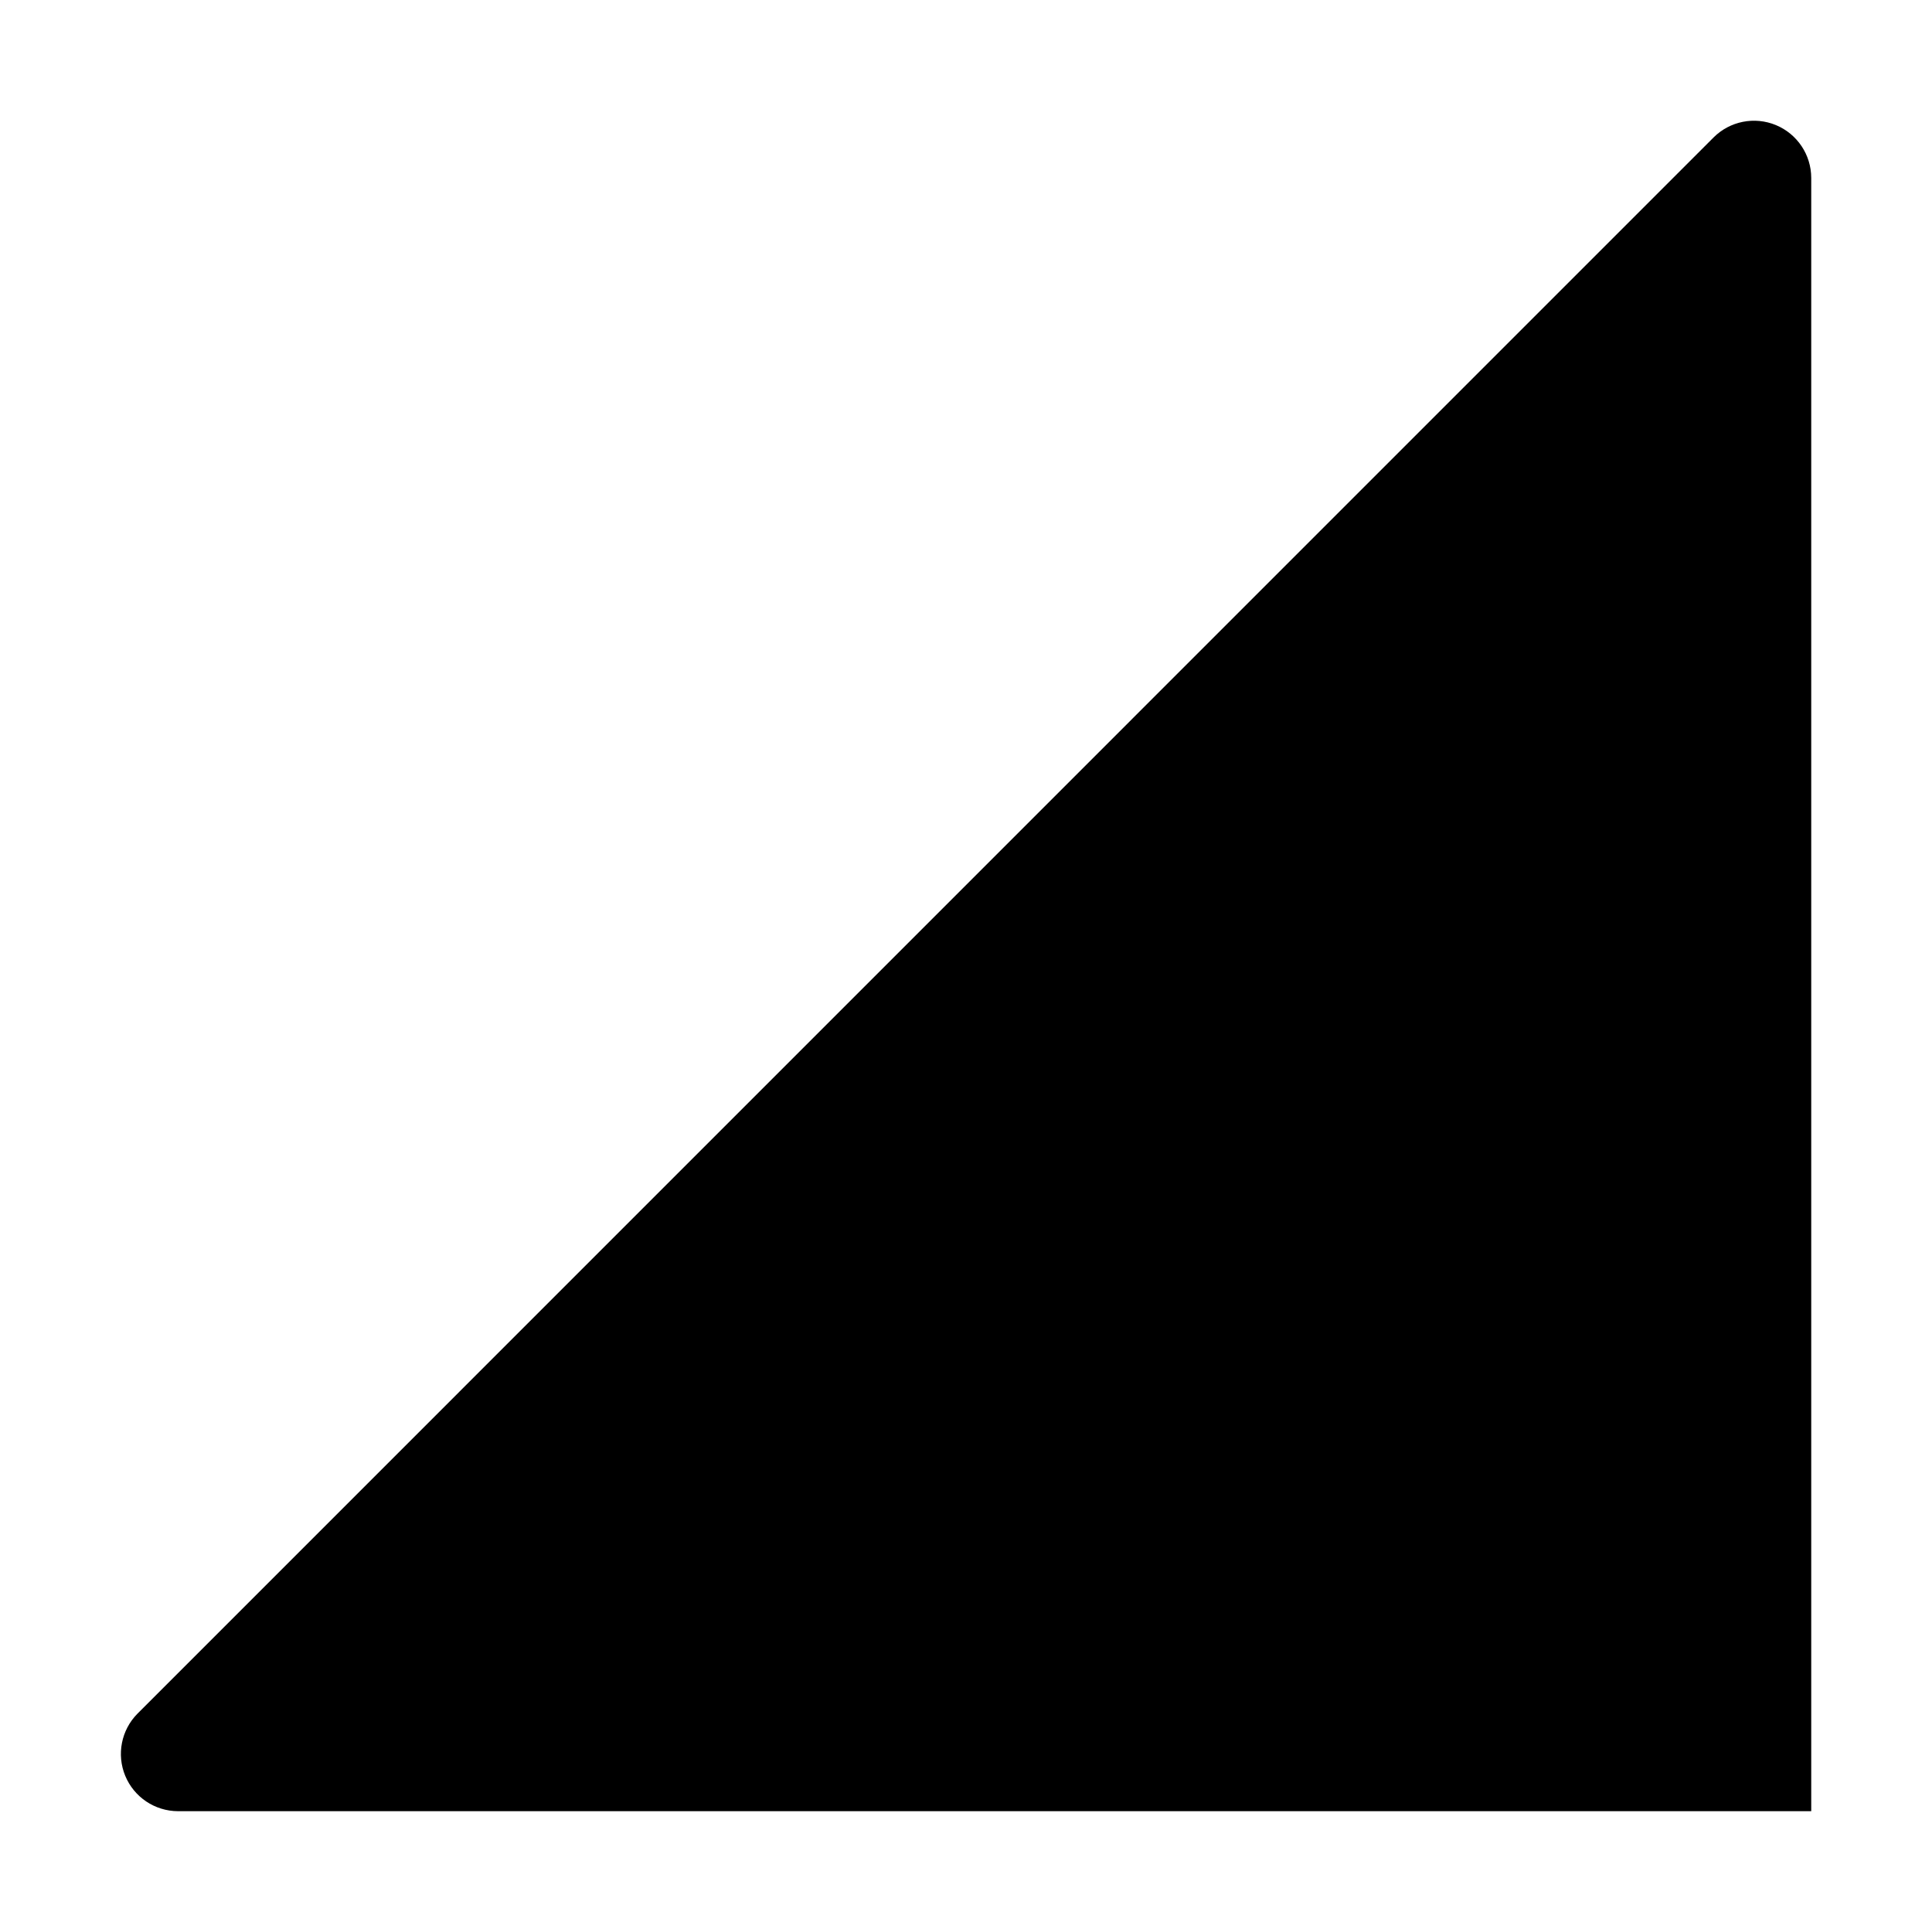
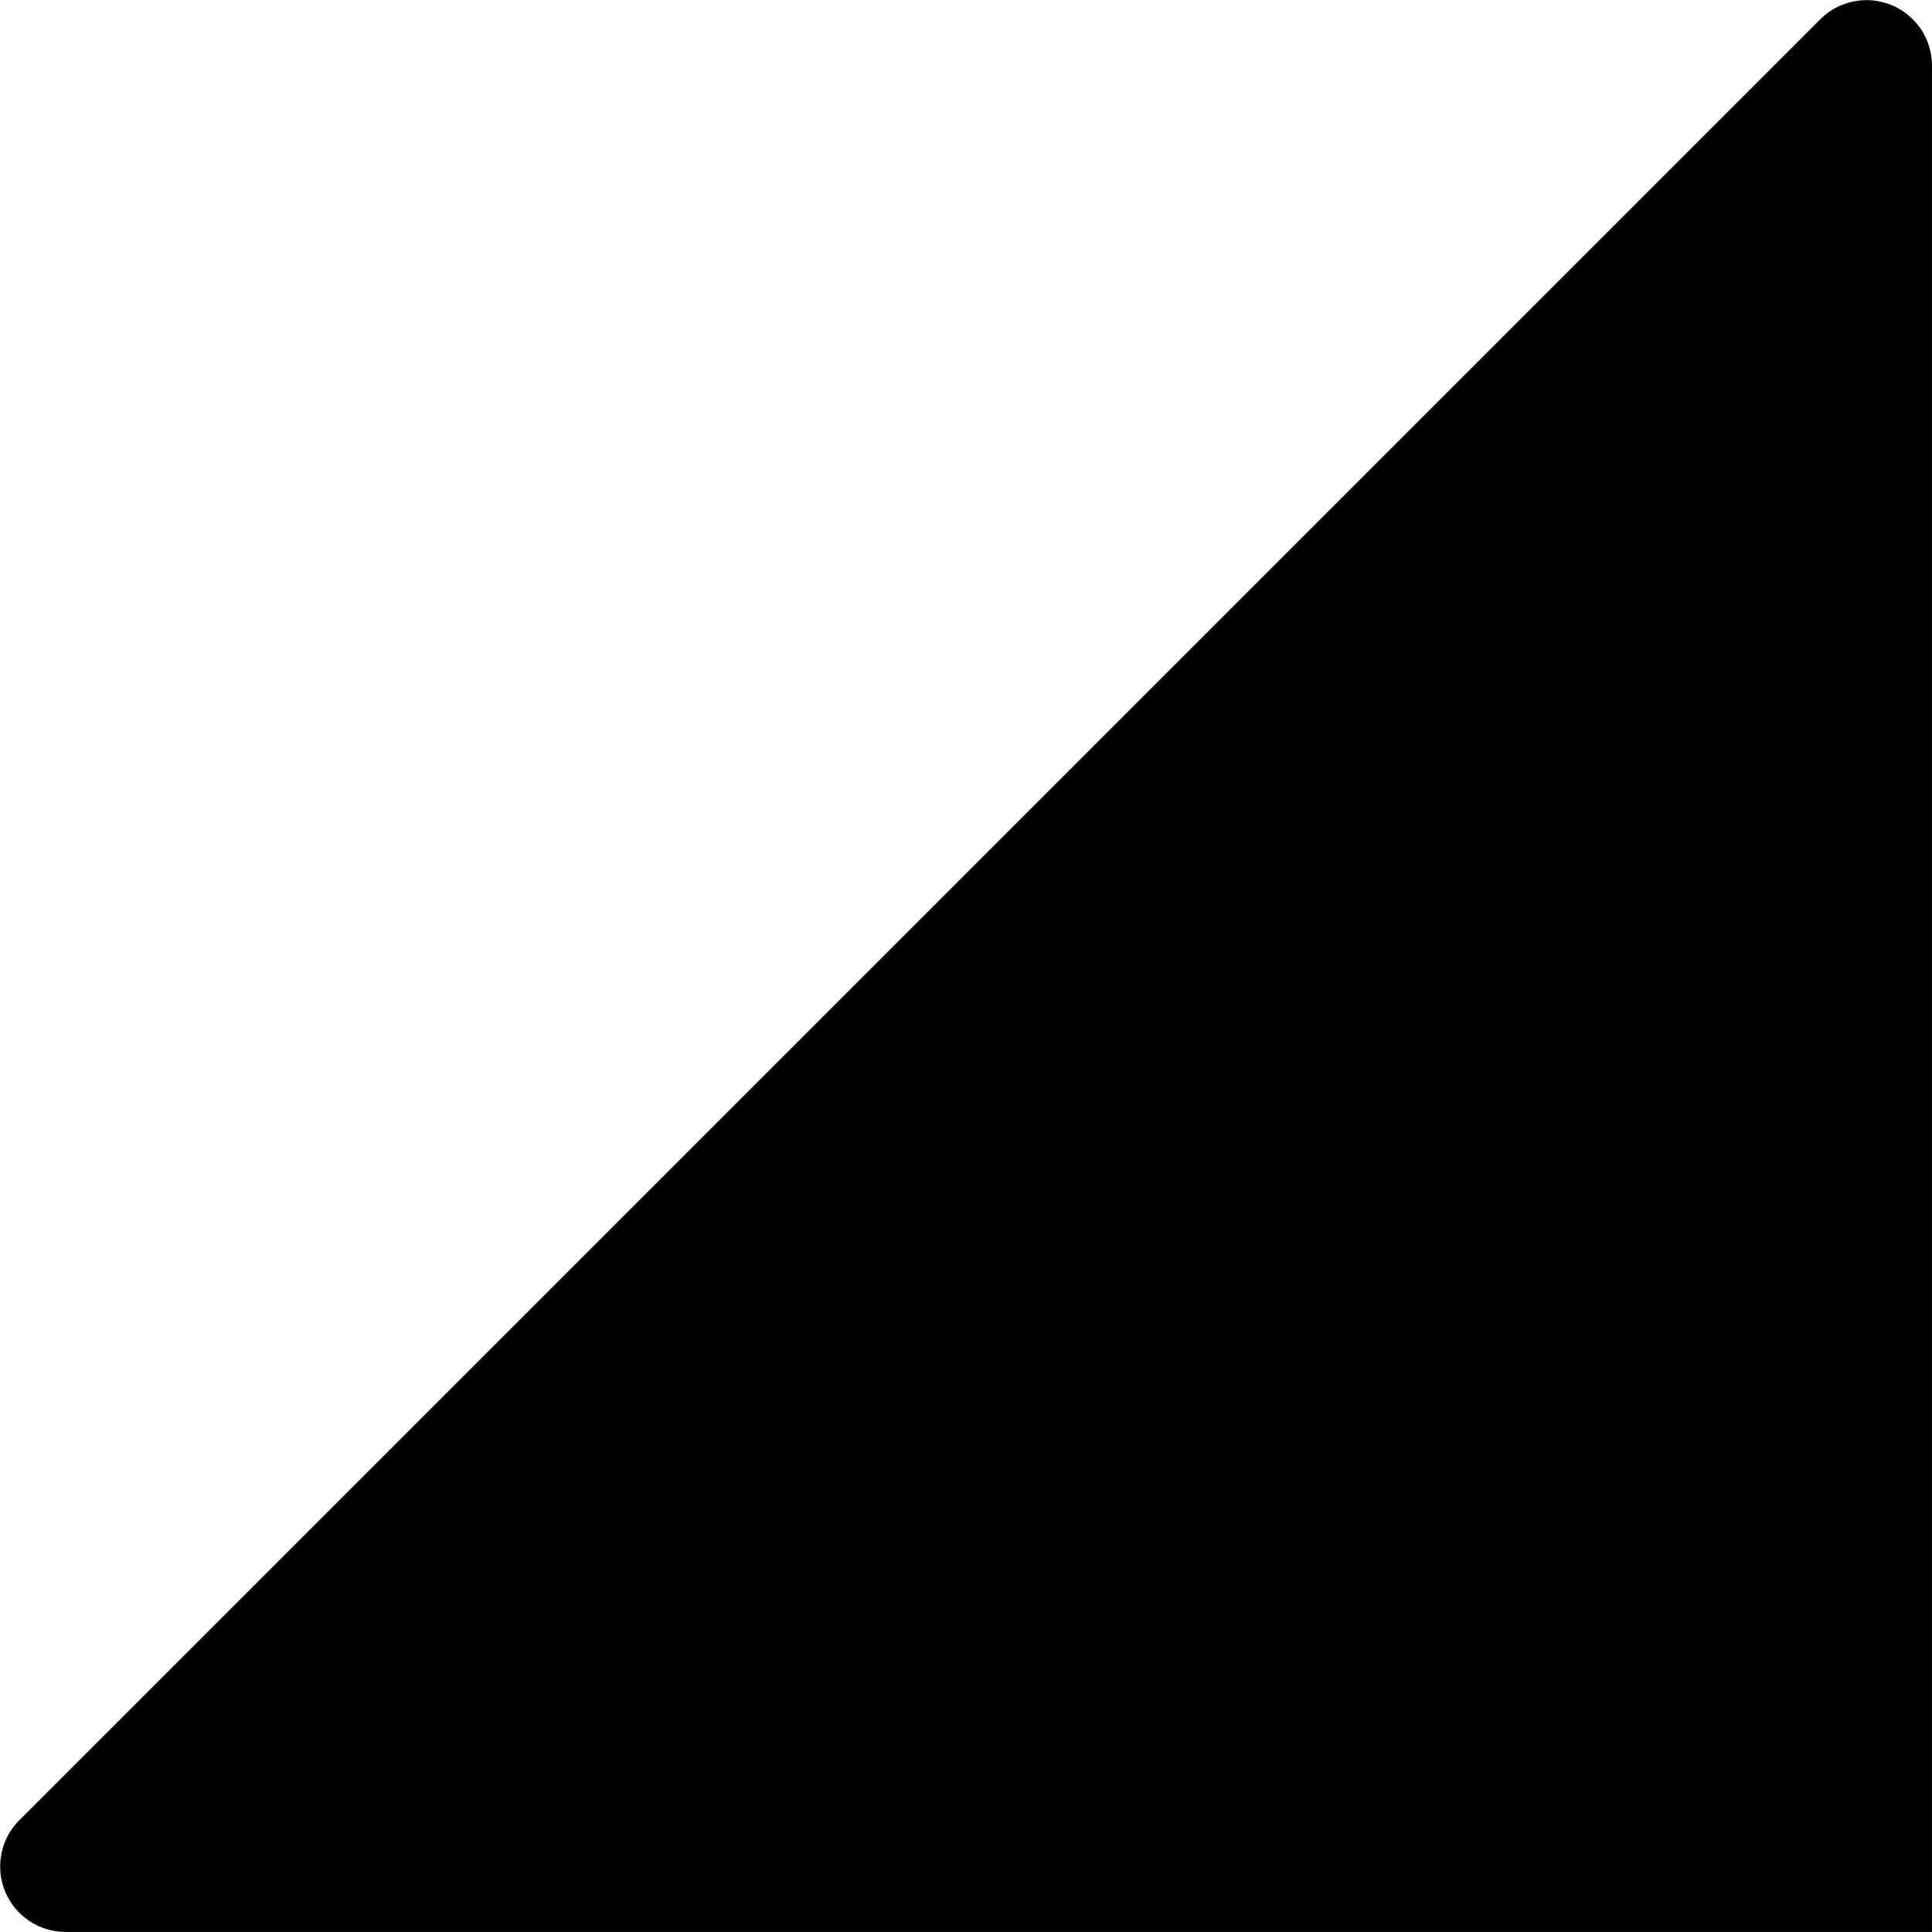
<svg xmlns="http://www.w3.org/2000/svg" xmlns:xlink="http://www.w3.org/1999/xlink" width="16" height="16" id="svg2" version="1.1">
  <defs id="defs4">
    <linearGradient id="linearGradient5306">
      <stop style="stop-color:#ffffff;stop-opacity:0.099;" offset="0" id="stop5308" />
      <stop style="stop-color:#ffffff;stop-opacity:0;" offset="1" id="stop5310" />
    </linearGradient>
    <linearGradient id="linearGradient5290">
      <stop style="stop-color:#00ffff;stop-opacity:0.098;" offset="0" id="stop5292" />
      <stop id="stop6740" offset="0.5" style="stop-color:#00ff7f;stop-opacity:0.047;" />
      <stop style="stop-color:#00ff00;stop-opacity:0;" offset="1" id="stop5294" />
    </linearGradient>
    <linearGradient id="linearGradient5188">
      <stop style="stop-color:#64b5f6;stop-opacity:0.247;" offset="0" id="stop5198" />
      <stop style="stop-color:#64b5f6;stop-opacity:0;" offset="1" id="stop5192" />
    </linearGradient>
    <linearGradient id="linearGradient3975">
      <stop style="stop-color:#ff5555;stop-opacity:1;" offset="0" id="stop3977" />
    </linearGradient>
    <linearGradient id="linearGradient3969">
      <stop style="stop-color:#87cdde;stop-opacity:1;" offset="0" id="stop3971" />
    </linearGradient>
    <filter id="filter3945" x="0" y="6" width="1.2" style="color-interpolation-filters:sRGB">
      <feDiffuseLighting id="feDiffuseLighting3947" lighting-color="#fdfdfd" surfaceScale="121.495" diffuseConstant="28.448" />
    </filter>
    <filter id="filter3979" style="color-interpolation-filters:sRGB">
      <feFlood flood-opacity="0.2" flood-color="rgb(0,0,0)" result="flood" id="feFlood3981" />
      <feComposite in="flood" in2="SourceGraphic" operator="in" result="composite1" id="feComposite3983" />
      <feGaussianBlur stdDeviation="6" result="blur" id="feGaussianBlur3985" />
      <feOffset dx="0" dy="6" result="offset" id="feOffset3987" />
      <feComposite in="SourceGraphic" in2="offset" operator="over" result="fbSourceGraphic" id="feComposite3989" />
      <feColorMatrix result="fbSourceGraphicAlpha" in="fbSourceGraphic" values="0 0 0 -1 0 0 0 0 -1 0 0 0 0 -1 0 0 0 0 1 0" id="feColorMatrix3991" />
      <feFlood id="feFlood3993" flood-opacity="0.2" flood-color="rgb(0,0,0)" result="flood" in="fbSourceGraphic" />
      <feComposite id="feComposite3995" in2="fbSourceGraphic" in="flood" operator="in" result="composite1" />
      <feGaussianBlur id="feGaussianBlur3997" stdDeviation="6" result="blur" />
      <feOffset id="feOffset3999" dx="0" dy="6" result="offset" />
      <feComposite id="feComposite4001" in2="offset" in="fbSourceGraphic" operator="over" result="composite2" />
    </filter>
    <filter style="color-interpolation-filters:sRGB" id="filter3876">
      <feFlood flood-opacity="0.2" flood-color="rgb(0,0,0)" result="flood" id="feFlood3878" />
      <feComposite in="flood" in2="SourceGraphic" operator="in" result="composite1" id="feComposite3880" />
      <feGaussianBlur stdDeviation="6" result="blur" id="feGaussianBlur3882" />
      <feOffset dx="0" dy="6" result="offset" id="feOffset3884" />
      <feComposite in="SourceGraphic" in2="offset" operator="over" result="fbSourceGraphic" id="feComposite3886" />
      <feColorMatrix result="fbSourceGraphicAlpha" in="fbSourceGraphic" values="0 0 0 -1 0 0 0 0 -1 0 0 0 0 -1 0 0 0 0 1 0" id="feColorMatrix3888" />
      <feFlood id="feFlood3890" flood-opacity="0.397" flood-color="rgb(0,0,0)" result="flood" in="fbSourceGraphic" />
      <feComposite id="feComposite3892" in2="fbSourceGraphic" in="flood" operator="in" result="composite1" />
      <feGaussianBlur id="feGaussianBlur3894" stdDeviation="19.2" result="blur" />
      <feOffset id="feOffset3896" dx="0" dy="6" result="offset" />
      <feComposite id="feComposite3898" in2="offset" in="fbSourceGraphic" operator="over" result="fbSourceGraphic" />
      <feColorMatrix result="fbSourceGraphicAlpha" in="fbSourceGraphic" values="0 0 0 -1 0 0 0 0 -1 0 0 0 0 -1 0 0 0 0 1 0" id="feColorMatrix3900" />
      <feFlood id="feFlood3902" flood-opacity="0.8" flood-color="rgb(0,0,0)" result="flood" in="fbSourceGraphic" />
      <feComposite id="feComposite3904" in2="fbSourceGraphic" in="flood" operator="in" result="composite1" />
      <feGaussianBlur id="feGaussianBlur3906" stdDeviation="19.2" result="blur" />
      <feOffset id="feOffset3908" dx="0" dy="6" result="offset" />
      <feComposite id="feComposite3910" in2="offset" in="fbSourceGraphic" operator="over" result="fbSourceGraphic" />
      <feColorMatrix result="fbSourceGraphicAlpha" in="fbSourceGraphic" values="0 0 0 -1 0 0 0 0 -1 0 0 0 0 -1 0 0 0 0 1 0" id="feColorMatrix3912" />
      <feFlood id="feFlood3914" flood-opacity="0.8" flood-color="rgb(0,0,0)" result="flood" in="fbSourceGraphic" />
      <feComposite id="feComposite3916" in2="fbSourceGraphic" in="flood" operator="in" result="composite1" />
      <feGaussianBlur id="feGaussianBlur3918" stdDeviation="26.1" result="blur" />
      <feOffset id="feOffset3920" dx="0" dy="6" result="offset" />
      <feComposite id="feComposite3922" in2="offset" in="fbSourceGraphic" operator="over" result="fbSourceGraphic" />
      <feColorMatrix result="fbSourceGraphicAlpha" in="fbSourceGraphic" values="0 0 0 -1 0 0 0 0 -1 0 0 0 0 -1 0 0 0 0 1 0" id="feColorMatrix3924" />
      <feFlood id="feFlood3926" flood-opacity="0.8" flood-color="rgb(0,0,0)" result="flood" in="fbSourceGraphic" />
      <feComposite id="feComposite3928" in2="fbSourceGraphic" in="flood" operator="in" result="composite1" />
      <feGaussianBlur id="feGaussianBlur3930" stdDeviation="35.7" result="blur" />
      <feOffset id="feOffset3932" dx="0" dy="6" result="offset" />
      <feComposite id="feComposite3934" in2="offset" in="fbSourceGraphic" operator="over" result="fbSourceGraphic" />
      <feColorMatrix result="fbSourceGraphicAlpha" in="fbSourceGraphic" values="0 0 0 -1 0 0 0 0 -1 0 0 0 0 -1 0 0 0 0 1 0" id="feColorMatrix3936" />
      <feFlood id="feFlood3938" flood-opacity="0.8" flood-color="rgb(0,0,0)" result="flood" in="fbSourceGraphic" />
      <feComposite id="feComposite3940" in2="fbSourceGraphic" in="flood" operator="in" result="composite1" />
      <feGaussianBlur id="feGaussianBlur3942" stdDeviation="6" result="blur" />
      <feOffset id="feOffset3944" dx="0" dy="6" result="offset" />
      <feComposite id="feComposite3946" in2="offset" in="fbSourceGraphic" operator="over" result="fbSourceGraphic" />
      <feColorMatrix result="fbSourceGraphicAlpha" in="fbSourceGraphic" values="0 0 0 -1 0 0 0 0 -1 0 0 0 0 -1 0 0 0 0 1 0" id="feColorMatrix3948" />
      <feFlood id="feFlood3950" flood-opacity="0.8" flood-color="rgb(0,0,0)" result="flood" in="fbSourceGraphic" />
      <feComposite id="feComposite3952" in2="fbSourceGraphic" in="flood" operator="in" result="composite1" />
      <feGaussianBlur id="feGaussianBlur3954" stdDeviation="21.7" result="blur" />
      <feOffset id="feOffset3956" dx="0" dy="6" result="offset" />
      <feComposite id="feComposite3958" in2="offset" in="fbSourceGraphic" operator="over" result="fbSourceGraphic" />
      <feColorMatrix result="fbSourceGraphicAlpha" in="fbSourceGraphic" values="0 0 0 -1 0 0 0 0 -1 0 0 0 0 -1 0 0 0 0 1 0" id="feColorMatrix3960" />
      <feFlood id="feFlood3962" flood-opacity="0.8" flood-color="rgb(0,0,0)" result="flood" in="fbSourceGraphic" />
      <feComposite id="feComposite3964" in2="fbSourceGraphic" in="flood" operator="in" result="composite1" />
      <feGaussianBlur id="feGaussianBlur3966" stdDeviation="21.7" result="blur" />
      <feOffset id="feOffset3968" dx="0" dy="1.9" result="offset" />
      <feComposite id="feComposite3970" in2="offset" in="fbSourceGraphic" operator="over" result="fbSourceGraphic" />
      <feColorMatrix result="fbSourceGraphicAlpha" in="fbSourceGraphic" values="0 0 0 -1 0 0 0 0 -1 0 0 0 0 -1 0 0 0 0 1 0" id="feColorMatrix3972" />
      <feFlood id="feFlood3974" flood-opacity="0.8" flood-color="rgb(0,0,0)" result="flood" in="fbSourceGraphic" />
      <feComposite id="feComposite3976" in2="fbSourceGraphic" in="flood" operator="in" result="composite1" />
      <feGaussianBlur id="feGaussianBlur3978" stdDeviation="21.7" result="blur" />
      <feOffset id="feOffset3980" dx="3.6" dy="1.9" result="offset" />
      <feComposite id="feComposite3982" in2="offset" in="fbSourceGraphic" operator="over" result="fbSourceGraphic" />
      <feColorMatrix result="fbSourceGraphicAlpha" in="fbSourceGraphic" values="0 0 0 -1 0 0 0 0 -1 0 0 0 0 -1 0 0 0 0 1 0" id="feColorMatrix3984" />
      <feFlood id="feFlood3986" flood-opacity="0.8" flood-color="rgb(0,0,0)" result="flood" in="fbSourceGraphic" />
      <feComposite id="feComposite3988" in2="fbSourceGraphic" in="flood" operator="in" result="composite1" />
      <feGaussianBlur id="feGaussianBlur3990" stdDeviation="21.7" result="blur" />
      <feOffset id="feOffset3992" dx="9.6" dy="1.9" result="offset" />
      <feComposite id="feComposite3994" in2="offset" in="fbSourceGraphic" operator="over" result="fbSourceGraphic" />
      <feColorMatrix result="fbSourceGraphicAlpha" in="fbSourceGraphic" values="0 0 0 -1 0 0 0 0 -1 0 0 0 0 -1 0 0 0 0 1 0" id="feColorMatrix3996" />
      <feFlood id="feFlood3998" flood-opacity="0.8" flood-color="rgb(0,0,0)" result="flood" in="fbSourceGraphic" />
      <feComposite id="feComposite4000" in2="fbSourceGraphic" in="flood" operator="in" result="composite1" />
      <feGaussianBlur id="feGaussianBlur4002" stdDeviation="21.7" result="blur" />
      <feOffset id="feOffset4004" dx="1.2" dy="1.9" result="offset" />
      <feComposite id="feComposite4006" in2="offset" in="fbSourceGraphic" operator="over" result="fbSourceGraphic" />
      <feColorMatrix result="fbSourceGraphicAlpha" in="fbSourceGraphic" values="0 0 0 -1 0 0 0 0 -1 0 0 0 0 -1 0 0 0 0 1 0" id="feColorMatrix4008" />
      <feFlood id="feFlood4010" flood-opacity="0.8" flood-color="rgb(0,0,0)" result="flood" in="fbSourceGraphic" />
      <feComposite id="feComposite4012" in2="fbSourceGraphic" in="flood" operator="in" result="composite1" />
      <feGaussianBlur id="feGaussianBlur4014" stdDeviation="21.7" result="blur" />
      <feOffset id="feOffset4016" dx="-1.4" dy="1.9" result="offset" />
      <feComposite id="feComposite4018" in2="offset" in="fbSourceGraphic" operator="over" result="fbSourceGraphic" />
      <feColorMatrix result="fbSourceGraphicAlpha" in="fbSourceGraphic" values="0 0 0 -1 0 0 0 0 -1 0 0 0 0 -1 0 0 0 0 1 0" id="feColorMatrix4020" />
      <feFlood id="feFlood4022" flood-opacity="0.8" flood-color="rgb(0,0,0)" result="flood" in="fbSourceGraphic" />
      <feComposite id="feComposite4024" in2="fbSourceGraphic" in="flood" operator="in" result="composite1" />
      <feGaussianBlur id="feGaussianBlur4026" stdDeviation="21.7" result="blur" />
      <feOffset id="feOffset4028" dx="0.3" dy="1.9" result="offset" />
      <feComposite id="feComposite4030" in2="offset" in="fbSourceGraphic" operator="over" result="fbSourceGraphic" />
      <feColorMatrix result="fbSourceGraphicAlpha" in="fbSourceGraphic" values="0 0 0 -1 0 0 0 0 -1 0 0 0 0 -1 0 0 0 0 1 0" id="feColorMatrix4032" />
      <feFlood id="feFlood4034" flood-opacity="0.8" flood-color="rgb(0,0,0)" result="flood" in="fbSourceGraphic" />
      <feComposite id="feComposite4036" in2="fbSourceGraphic" in="flood" operator="in" result="composite1" />
      <feGaussianBlur id="feGaussianBlur4038" stdDeviation="21.7" result="blur" />
      <feOffset id="feOffset4040" dx="-8.04912e-16" dy="1.9" result="offset" />
      <feComposite id="feComposite4042" in2="offset" in="fbSourceGraphic" operator="over" result="fbSourceGraphic" />
      <feColorMatrix result="fbSourceGraphicAlpha" in="fbSourceGraphic" values="0 0 0 -1 0 0 0 0 -1 0 0 0 0 -1 0 0 0 0 1 0" id="feColorMatrix4044" />
      <feFlood id="feFlood4046" flood-opacity="0.8" flood-color="rgb(0,0,0)" result="flood" in="fbSourceGraphic" />
      <feComposite id="feComposite4048" in2="fbSourceGraphic" in="flood" operator="in" result="composite1" />
      <feGaussianBlur id="feGaussianBlur4050" stdDeviation="21.7" result="blur" />
      <feOffset id="feOffset4052" dx="-8.04912e-16" dy="3.6" result="offset" />
      <feComposite id="feComposite4054" in2="offset" in="fbSourceGraphic" operator="over" result="fbSourceGraphic" />
      <feColorMatrix result="fbSourceGraphicAlpha" in="fbSourceGraphic" values="0 0 0 -1 0 0 0 0 -1 0 0 0 0 -1 0 0 0 0 1 0" id="feColorMatrix4056" />
      <feFlood id="feFlood4058" flood-opacity="0.8" flood-color="rgb(0,0,0)" result="flood" in="fbSourceGraphic" />
      <feComposite id="feComposite4060" in2="fbSourceGraphic" in="flood" operator="in" result="composite1" />
      <feGaussianBlur id="feGaussianBlur4062" stdDeviation="6" result="blur" />
      <feOffset id="feOffset4064" dx="-8.04912e-16" dy="3.6" result="offset" />
      <feComposite id="feComposite4066" in2="offset" in="fbSourceGraphic" operator="over" result="fbSourceGraphic" />
      <feColorMatrix result="fbSourceGraphicAlpha" in="fbSourceGraphic" values="0 0 0 -1 0 0 0 0 -1 0 0 0 0 -1 0 0 0 0 1 0" id="feColorMatrix4080" />
      <feFlood id="feFlood4082" flood-opacity="0.8" flood-color="rgb(0,0,0)" result="flood" in="fbSourceGraphic" />
      <feComposite id="feComposite4084" in2="fbSourceGraphic" in="flood" operator="in" result="composite1" />
      <feGaussianBlur id="feGaussianBlur4086" stdDeviation="6" result="blur" />
      <feOffset id="feOffset4088" dx="-8.04912e-16" dy="3.6" result="offset" />
      <feComposite id="feComposite4090" in2="offset" in="fbSourceGraphic" operator="over" result="fbSourceGraphic" />
      <feColorMatrix result="fbSourceGraphicAlpha" in="fbSourceGraphic" values="0 0 0 -1 0 0 0 0 -1 0 0 0 0 -1 0 0 0 0 1 0" id="feColorMatrix4092" />
      <feFlood id="feFlood4094" flood-opacity="0.8" flood-color="rgb(0,0,0)" result="flood" in="fbSourceGraphic" />
      <feComposite id="feComposite4096" in2="fbSourceGraphic" in="flood" operator="in" result="composite1" />
      <feGaussianBlur id="feGaussianBlur4098" stdDeviation="6" result="blur" />
      <feOffset id="feOffset4100" dx="-8.04912e-16" dy="7.7" result="offset" />
      <feComposite id="feComposite4102" in2="offset" in="fbSourceGraphic" operator="over" result="fbSourceGraphic" />
      <feColorMatrix result="fbSourceGraphicAlpha" in="fbSourceGraphic" values="0 0 0 -1 0 0 0 0 -1 0 0 0 0 -1 0 0 0 0 1 0" id="feColorMatrix4104" />
      <feFlood id="feFlood4106" flood-opacity="0.8" flood-color="rgb(0,0,0)" result="flood" in="fbSourceGraphic" />
      <feComposite id="feComposite4108" in2="fbSourceGraphic" in="flood" operator="in" result="composite1" />
      <feGaussianBlur id="feGaussianBlur4110" stdDeviation="6" result="blur" />
      <feOffset id="feOffset4112" dx="-8.04912e-16" dy="11.6" result="offset" />
      <feComposite id="feComposite4114" in2="offset" in="fbSourceGraphic" operator="over" result="fbSourceGraphic" />
      <feColorMatrix result="fbSourceGraphicAlpha" in="fbSourceGraphic" values="0 0 0 -1 0 0 0 0 -1 0 0 0 0 -1 0 0 0 0 1 0" id="feColorMatrix4116" />
      <feFlood id="feFlood4118" flood-opacity="0.5" flood-color="rgb(0,0,0)" result="flood" in="fbSourceGraphic" />
      <feComposite id="feComposite4120" in2="fbSourceGraphic" in="flood" operator="in" result="composite1" />
      <feGaussianBlur id="feGaussianBlur4122" stdDeviation="6" result="blur" />
      <feOffset id="feOffset4124" dx="-8.04912e-16" dy="11.6" result="offset" />
      <feComposite id="feComposite4126" in2="offset" in="fbSourceGraphic" operator="over" result="fbSourceGraphic" />
      <feColorMatrix result="fbSourceGraphicAlpha" in="fbSourceGraphic" values="0 0 0 -1 0 0 0 0 -1 0 0 0 0 -1 0 0 0 0 1 0" id="feColorMatrix4128" />
      <feFlood id="feFlood4130" flood-opacity="0.3" flood-color="rgb(0,0,0)" result="flood" in="fbSourceGraphic" />
      <feComposite id="feComposite4132" in2="fbSourceGraphic" in="flood" operator="in" result="composite1" />
      <feGaussianBlur id="feGaussianBlur4134" stdDeviation="6" result="blur" />
      <feOffset id="feOffset4136" dx="-8.04912e-16" dy="11.6" result="offset" />
      <feComposite id="feComposite4138" in2="offset" in="fbSourceGraphic" operator="over" result="fbSourceGraphic" />
      <feColorMatrix result="fbSourceGraphicAlpha" in="fbSourceGraphic" values="0 0 0 -1 0 0 0 0 -1 0 0 0 0 -1 0 0 0 0 1 0" id="feColorMatrix4140" />
      <feFlood id="feFlood4142" flood-opacity="0.2" flood-color="rgb(0,0,0)" result="flood" in="fbSourceGraphic" />
      <feComposite id="feComposite4144" in2="fbSourceGraphic" in="flood" operator="in" result="composite1" />
      <feGaussianBlur id="feGaussianBlur4146" stdDeviation="6" result="blur" />
      <feOffset id="feOffset4148" dx="-8.04912e-16" dy="11.6" result="offset" />
      <feComposite id="feComposite4150" in2="offset" in="fbSourceGraphic" operator="over" result="fbSourceGraphic" />
      <feColorMatrix result="fbSourceGraphicAlpha" in="fbSourceGraphic" values="0 0 0 -1 0 0 0 0 -1 0 0 0 0 -1 0 0 0 0 1 0" id="feColorMatrix4152" />
      <feFlood id="feFlood4154" flood-opacity="0.2" flood-color="rgb(0,0,0)" result="flood" in="fbSourceGraphic" />
      <feComposite id="feComposite4156" in2="fbSourceGraphic" in="flood" operator="in" result="composite1" />
      <feGaussianBlur id="feGaussianBlur4158" stdDeviation="6" result="blur" />
      <feOffset id="feOffset4160" dx="-8.04912e-16" dy="11.6" result="offset" />
      <feComposite id="feComposite4162" in2="offset" in="fbSourceGraphic" operator="over" result="fbSourceGraphic" />
      <feColorMatrix result="fbSourceGraphicAlpha" in="fbSourceGraphic" values="0 0 0 -1 0 0 0 0 -1 0 0 0 0 -1 0 0 0 0 1 0" id="feColorMatrix4164" />
      <feFlood id="feFlood4166" flood-opacity="0.2" flood-color="rgb(0,0,0)" result="flood" in="fbSourceGraphic" />
      <feComposite id="feComposite4168" in2="fbSourceGraphic" in="flood" operator="in" result="composite1" />
      <feGaussianBlur id="feGaussianBlur4170" stdDeviation="6" result="blur" />
      <feOffset id="feOffset4172" dx="-8.04912e-16" dy="6" result="offset" />
      <feComposite id="feComposite4174" in2="offset" in="fbSourceGraphic" operator="over" result="composite2" />
    </filter>
    <filter id="filter4522" style="color-interpolation-filters:sRGB">
      <feGaussianBlur stdDeviation="3" id="feGaussianBlur4524" />
      <feColorMatrix result="fbSourceGraphic" values="1 0 0 0 0 0 1 0 0 0 0 0 1 0 0 0 0 0 6 -2.5 " id="feColorMatrix4526" />
    </filter>
    <filter id="filter4576" style="color-interpolation-filters:sRGB">
      <feGaussianBlur stdDeviation="3" id="feGaussianBlur4578" />
      <feColorMatrix result="fbSourceGraphic" values="1 0 0 0 0 0 1 0 0 0 0 0 1 0 0 0 0 0 6 -2.5 " id="feColorMatrix4580" />
    </filter>
    <filter id="filter4576-0" style="color-interpolation-filters:sRGB">
      <feGaussianBlur stdDeviation="3" id="feGaussianBlur4578-8" />
      <feColorMatrix result="fbSourceGraphic" values="1 0 0 0 0 0 1 0 0 0 0 0 1 0 0 0 0 0 6 -2.5 " id="feColorMatrix4580-0" />
    </filter>
    <filter id="filter4576-0-0" style="color-interpolation-filters:sRGB">
      <feGaussianBlur stdDeviation="3" id="feGaussianBlur4578-8-5" />
      <feColorMatrix result="fbSourceGraphic" values="1 0 0 0 0 0 1 0 0 0 0 0 1 0 0 0 0 0 6 -2.5 " id="feColorMatrix4580-0-2" />
    </filter>
    <filter id="filter4576-0-0-4" style="color-interpolation-filters:sRGB">
      <feGaussianBlur stdDeviation="3" id="feGaussianBlur4578-8-5-2" />
      <feColorMatrix result="fbSourceGraphic" values="1 0 0 0 0 0 1 0 0 0 0 0 1 0 0 0 0 0 6 -2.5 " id="feColorMatrix4580-0-2-7" />
    </filter>
    <radialGradient xlink:href="#linearGradient5306" id="radialGradient5296" cx="9" cy="1032.112" fx="9" fy="1032.112" r="10.125" gradientUnits="userSpaceOnUse" gradientTransform="matrix(1.944444,0,0,1.944447,-13.5625,-977.5881)" />
    <linearGradient xlink:href="#linearGradient5306" id="linearGradient5312" x1="-15.75" y1="1029.3" x2="23.625" y2="1029.3" gradientUnits="userSpaceOnUse" />
    <linearGradient id="linearGradient3783-1">
      <stop id="stop3785-2" offset="0" style="stop-color:#1e94d3;stop-opacity:1;" />
      <stop style="stop-color:#1e94d3;stop-opacity:1;" offset="1" id="stop3803-6" />
    </linearGradient>
    <linearGradient gradientUnits="userSpaceOnUse" y2="50" x2="30" y1="90" x1="-10" id="linearGradient3827-7" xlink:href="#linearGradient3783-1" />
    <linearGradient gradientUnits="userSpaceOnUse" y2="50" x2="30" y1="90" x1="-10" id="linearGradient3827" xlink:href="#linearGradient3783" />
    <linearGradient id="linearGradient3783">
      <stop id="stop3785" offset="0" style="stop-color:#1e94d3;stop-opacity:1;" />
      <stop style="stop-color:#1e94d3;stop-opacity:1;" offset="1" id="stop3803" />
    </linearGradient>
    <linearGradient id="linearGradient3821">
      <stop id="stop3823" offset="0" style="stop-color:#37aee2;stop-opacity:1;" />
      <stop id="stop3825" offset="1" style="stop-color:#1e96c8;stop-opacity:1;" />
    </linearGradient>
    <linearGradient id="linearGradient3829">
      <stop style="stop-color:#1f96d4;stop-opacity:1;" offset="0" id="stop3831" />
      <stop style="stop-color:#37aee2;stop-opacity:1;" offset="1" id="stop3833" />
    </linearGradient>
    <linearGradient id="linearGradient3877">
      <stop id="stop3879" offset="0" style="stop-color:#eff7fc;stop-opacity:1;" />
      <stop id="stop3881" offset="1" style="stop-color:#ffffff;stop-opacity:1;" />
    </linearGradient>
    <linearGradient id="linearGradient3689">
      <stop id="stop3691" offset="0" style="stop-color:#f68000;stop-opacity:1;" />
      <stop id="stop3693" offset="1" style="stop-color:#fd9800;stop-opacity:1;" />
    </linearGradient>
    <linearGradient id="linearGradient3675">
      <stop id="stop3677" offset="0" style="stop-color:#ffb900;stop-opacity:1;" />
      <stop id="stop3679" offset="1" style="stop-color:#ffd76b;stop-opacity:1;" />
    </linearGradient>
    <linearGradient y2="463.262" x2="412.23" y1="461.921" x1="-113.893" gradientUnits="userSpaceOnUse" id="linearGradient3840" xlink:href="#linearGradient3675" />
    <linearGradient id="linearGradient3634">
      <stop style="stop-color:#7a8288;stop-opacity:1;" offset="0" id="stop3636" />
      <stop id="stop3638" offset="0.076" style="stop-color:#9fa3a7;stop-opacity:1;" />
      <stop style="stop-color:#7d858b;stop-opacity:1;" offset="1" id="stop3640" />
    </linearGradient>
    <linearGradient y2="12.703" x2="151.346" y1="-0.642" x1="107.209" gradientTransform="matrix(0.2822222,0,0,0.2822222,-0.1398399,-0.01181449)" gradientUnits="userSpaceOnUse" id="linearGradient3838" xlink:href="#linearGradient3634" />
    <linearGradient id="linearGradient3712">
      <stop id="stop3714" offset="0" style="stop-color:#a1abb2;stop-opacity:1;" />
      <stop style="stop-color:#eaeced;stop-opacity:1;" offset="0.148" id="stop3720" />
      <stop id="stop3716" offset="1" style="stop-color:#c6ccd0;stop-opacity:1;" />
    </linearGradient>
    <linearGradient y2="27.389" x2="164.759" y1="12.641" x1="104.886" gradientUnits="userSpaceOnUse" id="linearGradient3836" xlink:href="#linearGradient3712" />
    <linearGradient id="linearGradient3702">
      <stop id="stop3704" offset="0" style="stop-color:#7a8288;stop-opacity:1;" />
      <stop style="stop-color:#9fa3a7;stop-opacity:1;" offset="0.529" id="stop3710" />
      <stop id="stop3706" offset="1" style="stop-color:#7d858b;stop-opacity:1;" />
    </linearGradient>
    <linearGradient y2="268.415" x2="334.031" y1="252.484" x1="18.875" gradientUnits="userSpaceOnUse" id="linearGradient3834" xlink:href="#linearGradient3702" />
    <linearGradient id="linearGradient3626">
      <stop style="stop-color:#a1abb2;stop-opacity:1;" offset="0" id="stop3628" />
      <stop id="stop3630" offset="0.083" style="stop-color:#eaeced;stop-opacity:1;" />
      <stop style="stop-color:#c6ccd0;stop-opacity:1;" offset="1" id="stop3632" />
    </linearGradient>
    <linearGradient y2="290.7" x2="278.432" y1="228.6" x1="44.104" gradientUnits="userSpaceOnUse" id="linearGradient3832" xlink:href="#linearGradient3626" />
    <linearGradient id="linearGradient3646">
      <stop id="stop3648" offset="0" style="stop-color:#f48200;stop-opacity:0;" />
      <stop style="stop-color:#f48200;stop-opacity:0.728;" offset="0.589" id="stop3654" />
      <stop id="stop3658" offset="0.816" style="stop-color:#cc5f00;stop-opacity:1;" />
      <stop id="stop3650" offset="1" style="stop-color:#a43d00;stop-opacity:1;" />
    </linearGradient>
    <linearGradient y2="55.356" x2="261.622" y1="70.105" x1="115.202" gradientUnits="userSpaceOnUse" id="linearGradient3830" xlink:href="#linearGradient3646" />
    <linearGradient id="linearGradient3668">
      <stop style="stop-color:#9b4400;stop-opacity:1;" offset="0" id="stop3670" />
      <stop style="stop-color:#e56300;stop-opacity:1;" offset="1" id="stop3672" />
    </linearGradient>
    <linearGradient y2="108.988" x2="93.522" y1="102.284" x1="64.751" gradientUnits="userSpaceOnUse" id="linearGradient3828" xlink:href="#linearGradient3668" />
    <linearGradient id="linearGradient3649">
      <stop id="stop3651" offset="0" style="stop-color:#e26400;stop-opacity:1;" />
      <stop id="stop3653" offset="1" style="stop-color:#ffb900;stop-opacity:1;" />
    </linearGradient>
    <linearGradient y2="125.316" x2="44.376" y1="100.342" x1="40.775" gradientTransform="matrix(1,0,0,1.020233,0,-1.423461)" gradientUnits="userSpaceOnUse" id="linearGradient3826" xlink:href="#linearGradient3649" />
    <linearGradient id="linearGradient3689-2">
      <stop id="stop3691-2" offset="0" style="stop-color:#f68000;stop-opacity:1;" />
      <stop id="stop3693-3" offset="1" style="stop-color:#fd9800;stop-opacity:1;" />
    </linearGradient>
    <linearGradient id="linearGradient3675-8">
      <stop id="stop3677-4" offset="0" style="stop-color:#ffb900;stop-opacity:1;" />
      <stop id="stop3679-7" offset="1" style="stop-color:#ffd76b;stop-opacity:1;" />
    </linearGradient>
    <linearGradient y2="463.262" x2="412.23" y1="461.921" x1="-113.893" gradientUnits="userSpaceOnUse" id="linearGradient3840-4" xlink:href="#linearGradient3675-8" />
    <linearGradient id="linearGradient3634-7">
      <stop style="stop-color:#7a8288;stop-opacity:1;" offset="0" id="stop3636-4" />
      <stop id="stop3638-6" offset="0.076" style="stop-color:#9fa3a7;stop-opacity:1;" />
      <stop style="stop-color:#7d858b;stop-opacity:1;" offset="1" id="stop3640-9" />
    </linearGradient>
    <linearGradient y2="12.703" x2="151.346" y1="-0.642" x1="107.209" gradientTransform="matrix(0.2822222,0,0,0.2822222,-0.1398399,-0.01181449)" gradientUnits="userSpaceOnUse" id="linearGradient3838-1" xlink:href="#linearGradient3634-7" />
    <linearGradient id="linearGradient3712-7">
      <stop id="stop3714-7" offset="0" style="stop-color:#a1abb2;stop-opacity:1;" />
      <stop style="stop-color:#eaeced;stop-opacity:1;" offset="0.148" id="stop3720-2" />
      <stop id="stop3716-3" offset="1" style="stop-color:#c6ccd0;stop-opacity:1;" />
    </linearGradient>
    <linearGradient y2="27.389" x2="164.759" y1="12.641" x1="104.886" gradientUnits="userSpaceOnUse" id="linearGradient3836-7" xlink:href="#linearGradient3712-7" />
    <linearGradient id="linearGradient3702-3">
      <stop id="stop3704-5" offset="0" style="stop-color:#7a8288;stop-opacity:1;" />
      <stop style="stop-color:#9fa3a7;stop-opacity:1;" offset="0.529" id="stop3710-4" />
      <stop id="stop3706-4" offset="1" style="stop-color:#7d858b;stop-opacity:1;" />
    </linearGradient>
    <linearGradient y2="268.415" x2="334.031" y1="252.484" x1="18.875" gradientUnits="userSpaceOnUse" id="linearGradient3834-9" xlink:href="#linearGradient3702-3" />
    <linearGradient id="linearGradient3626-6">
      <stop style="stop-color:#a1abb2;stop-opacity:1;" offset="0" id="stop3628-0" />
      <stop id="stop3630-5" offset="0.083" style="stop-color:#eaeced;stop-opacity:1;" />
      <stop style="stop-color:#c6ccd0;stop-opacity:1;" offset="1" id="stop3632-7" />
    </linearGradient>
    <linearGradient y2="290.7" x2="278.432" y1="228.6" x1="44.104" gradientUnits="userSpaceOnUse" id="linearGradient3832-3" xlink:href="#linearGradient3626-6" />
    <linearGradient id="linearGradient3646-6">
      <stop id="stop3648-6" offset="0" style="stop-color:#f48200;stop-opacity:0;" />
      <stop style="stop-color:#f48200;stop-opacity:0.728;" offset="0.589" id="stop3654-6" />
      <stop id="stop3658-4" offset="0.816" style="stop-color:#cc5f00;stop-opacity:1;" />
      <stop id="stop3650-0" offset="1" style="stop-color:#a43d00;stop-opacity:1;" />
    </linearGradient>
    <linearGradient y2="55.356" x2="261.622" y1="70.105" x1="115.202" gradientUnits="userSpaceOnUse" id="linearGradient3830-6" xlink:href="#linearGradient3646-6" />
    <linearGradient id="linearGradient3668-5">
      <stop style="stop-color:#9b4400;stop-opacity:1;" offset="0" id="stop3670-3" />
      <stop style="stop-color:#e56300;stop-opacity:1;" offset="1" id="stop3672-2" />
    </linearGradient>
    <linearGradient y2="108.988" x2="93.522" y1="102.284" x1="64.751" gradientUnits="userSpaceOnUse" id="linearGradient3828-1" xlink:href="#linearGradient3668-5" />
    <linearGradient id="linearGradient3649-3">
      <stop id="stop3651-9" offset="0" style="stop-color:#e26400;stop-opacity:1;" />
      <stop id="stop3653-7" offset="1" style="stop-color:#ffb900;stop-opacity:1;" />
    </linearGradient>
    <linearGradient y2="125.316" x2="44.376" y1="100.342" x1="40.775" gradientTransform="matrix(1,0,0,1.020233,0,-1.423461)" gradientUnits="userSpaceOnUse" id="linearGradient3826-1" xlink:href="#linearGradient3649-3" />
    <linearGradient id="linearGradient2460" y2="44.984" gradientUnits="userSpaceOnUse" x2="19.36" y1="21.031" x1="19.245">
      <stop id="stop3602" style="stop-color:#fafafa;stop-opacity:1;" offset="0" />
      <stop id="stop3604" style="stop-color:#f0f0f0;stop-opacity:1;" offset="1" />
    </linearGradient>
    <linearGradient xlink:href="#linearGradient2460" id="linearGradient3157" gradientUnits="userSpaceOnUse" gradientTransform="matrix(12.10256,0,0,12.10256,-34.46825,-46.18711)" x1="18.93" y1="6.295" x2="19.36" y2="36.644" />
    <linearGradient id="linearGradient5479-2">
      <stop id="stop5481-7" offset="0" style="stop-color:#be5300;stop-opacity:1;" />
      <stop style="stop-color:#f07300;stop-opacity:1" offset="0.763" id="stop5483-4" />
      <stop id="stop5485-2" offset="1" style="stop-color:#e67700;stop-opacity:1;" />
    </linearGradient>
    <linearGradient y2="134.644" x2="128.507" y1="101.118" x1="4.11" gradientTransform="matrix(1.235159,0,0,1.235159,262.2571,326.9873)" gradientUnits="userSpaceOnUse" id="linearGradient3900" xlink:href="#linearGradient5479-2" />
    <linearGradient id="linearGradient5479-6">
      <stop style="stop-color:#be5300;stop-opacity:1;" offset="0" id="stop5481-6" />
      <stop id="stop5483-0" offset="0.763" style="stop-color:#f07300;stop-opacity:1" />
      <stop style="stop-color:#e67700;stop-opacity:1;" offset="1" id="stop5485-5" />
    </linearGradient>
    <linearGradient xlink:href="#linearGradient5479-6" id="linearGradient5467-1" gradientUnits="userSpaceOnUse" gradientTransform="matrix(1.235159,0,0,1.235159,262.2571,326.9873)" x1="4.11" y1="101.118" x2="128.507" y2="134.644" />
    <linearGradient id="linearGradient5447">
      <stop id="stop5451" offset="0" style="stop-color:#e66e00;stop-opacity:1;" />
      <stop style="stop-color:#e67700;stop-opacity:1;" offset="1" id="stop5453" />
    </linearGradient>
    <linearGradient id="linearGradient5479">
      <stop style="stop-color:#be5300;stop-opacity:1;" offset="0" id="stop5481" />
      <stop id="stop5483" offset="0.763" style="stop-color:#f07300;stop-opacity:1" />
      <stop style="stop-color:#e67700;stop-opacity:1;" offset="1" id="stop5485" />
    </linearGradient>
    <linearGradient xlink:href="#linearGradient5479" id="linearGradient5467" gradientUnits="userSpaceOnUse" gradientTransform="matrix(1.235159,0,0,1.235159,262.2571,326.9873)" x1="4.11" y1="101.118" x2="128.507" y2="134.644" />
    <linearGradient gradientTransform="matrix(1.005865,0,0,0.994169,100,0)" gradientUnits="userSpaceOnUse" id="linearGradient3416" y2="7.017" x2="45.448" y1="92.54" x1="45.448">
      <stop offset="0" style="stop-color:#000000;stop-opacity:1" id="stop3418" />
      <stop offset="1" style="stop-color:#000000;stop-opacity:0.588" id="stop3420" />
    </linearGradient>
    <linearGradient xlink:href="#ButtonShadow-0-1-1-5" id="linearGradient5342" gradientUnits="userSpaceOnUse" gradientTransform="matrix(1.007415,0,0,1.007415,-810.4888,593.1369)" x1="1012.513" y1="484.417" x2="1006.808" y2="20.626" />
    <linearGradient gradientTransform="matrix(1.005865,0,0,0.994169,100,0)" gradientUnits="userSpaceOnUse" id="linearGradient3409" y2="7.017" x2="45.448" y1="92.54" x1="45.448">
      <stop offset="0" style="stop-color:#000000;stop-opacity:1" id="stop3411" />
      <stop offset="1" style="stop-color:#000000;stop-opacity:0.588" id="stop3413" />
    </linearGradient>
    <linearGradient gradientTransform="matrix(1.005865,0,0,0.994169,100,0)" gradientUnits="userSpaceOnUse" id="linearGradient3402" y2="7.017" x2="45.448" y1="92.54" x1="45.448">
      <stop offset="0" style="stop-color:#000000;stop-opacity:1" id="stop3404" />
      <stop offset="1" style="stop-color:#000000;stop-opacity:0.588" id="stop3406" />
    </linearGradient>
    <linearGradient gradientTransform="matrix(1.005865,0,0,0.994169,100,0)" gradientUnits="userSpaceOnUse" id="linearGradient3395" y2="7.017" x2="45.448" y1="92.54" x1="45.448">
      <stop offset="0" style="stop-color:#000000;stop-opacity:1" id="stop3397" />
      <stop offset="1" style="stop-color:#000000;stop-opacity:0.588" id="stop3399" />
    </linearGradient>
    <linearGradient gradientTransform="matrix(1.005865,0,0,0.994169,100,0)" gradientUnits="userSpaceOnUse" id="ButtonShadow-0-1-1-5" y2="7.017" x2="45.448" y1="92.54" x1="45.448">
      <stop offset="0" style="stop-color:#000000;stop-opacity:1" id="stop3750-8-9-3-6" />
      <stop offset="1" style="stop-color:#000000;stop-opacity:0.588" id="stop3752-5-6-4-2" />
    </linearGradient>
    <linearGradient id="linearGradient4046">
      <stop offset="0" style="stop-color:#000000;stop-opacity:1;" id="stop4048" />
      <stop offset="1" style="stop-color:#ffffff;stop-opacity:0.2" id="stop4050" />
    </linearGradient>
    <linearGradient id="linearGradient3737">
      <stop offset="0" style="stop-color:#ffffff;stop-opacity:1" id="stop3739" />
      <stop offset="1" style="stop-color:#ffffff;stop-opacity:0" id="stop3741" />
    </linearGradient>
    <linearGradient id="linearGradient4487">
      <stop offset="0" style="stop-color:#000000;stop-opacity:1" id="stop4489" />
      <stop offset="1" style="stop-color:#000000;stop-opacity:0" id="stop4491" />
    </linearGradient>
    <linearGradient y2="251.661" x2="1011.953" y1="476.26" x1="1016.104" gradientTransform="translate(-146.2203,369.0885)" gradientUnits="userSpaceOnUse" id="linearGradient4082" xlink:href="#linearGradient4487" />
    <linearGradient xlink:href="#SVGID_2_" id="linearGradient3803" x1="259.994" y1="44" x2="259.994" y2="464" gradientUnits="userSpaceOnUse" />
    <linearGradient y2="217.459" x2="200.051" y1="185.074" x1="200.051" gradientTransform="matrix(9.257474,0,0,9.257474,-1595.928,-1607.211)" gradientUnits="userSpaceOnUse" id="linearGradient3017" xlink:href="#SVGID_2_" />
    <linearGradient xlink:href="#SVGID_2_" id="linearGradient3021" gradientUnits="userSpaceOnUse" gradientTransform="matrix(13.57763,0,0,13.57763,-2026.162,-2566.71)" x1="200.051" y1="185.074" x2="200.051" y2="217.459" />
    <linearGradient y2="217.459" x2="200.051" y1="185.074" x1="200.051" gradientUnits="userSpaceOnUse" id="SVGID_2_">
      <stop id="stop13" style="stop-color:#61B74A" offset="0" />
      <stop id="stop15" style="stop-color:#449934" offset="1" />
    </linearGradient>
    <radialGradient gradientUnits="userSpaceOnUse" gradientTransform="matrix(1,0,0,1.049991,0,-19.27059)" r="191.619" fy="385.484" fx="558.354" cy="385.484" cx="558.354" id="radialGradient3867" xlink:href="#XMLID_74_-8-1" />
    <linearGradient y2="48.085" x2="78.466" y1="56.301" x1="64.478" gradientUnits="userSpaceOnUse" id="XMLID_74_-8-1">
      <stop id="stop155-3-8" style="stop-color:#ffffff;stop-opacity:1;" offset="0" />
      <stop id="stop157-94-6" style="stop-color:#e6e6e6;stop-opacity:1;" offset="1" />
    </linearGradient>
  </defs>
  <g id="layer2" transform="translate(1.000843,1.0005)">
-     <path id="path1558" style="opacity:1;stroke-width:2.096;paint-order:markers stroke fill" d="M 13.999,0.473 V 13.999 H 0.473 A 0.474,0.474 0 0 1 0.138,13.191 L 13.19,0.138 a 0.474,0.474 0 0 1 0.809,0.335 z" />
+     <path id="path1558" style="opacity:1;stroke-width:2.395;paint-order:markers stroke fill" d="M 14.999,-0.459 V 14.999 H -0.459 A 0.542,0.542 0 0 1 -0.842,14.075 L 14.075,-0.842 a 0.542,0.542 0 0 1 0.924,0.383 z" />
  </g>
</svg>
